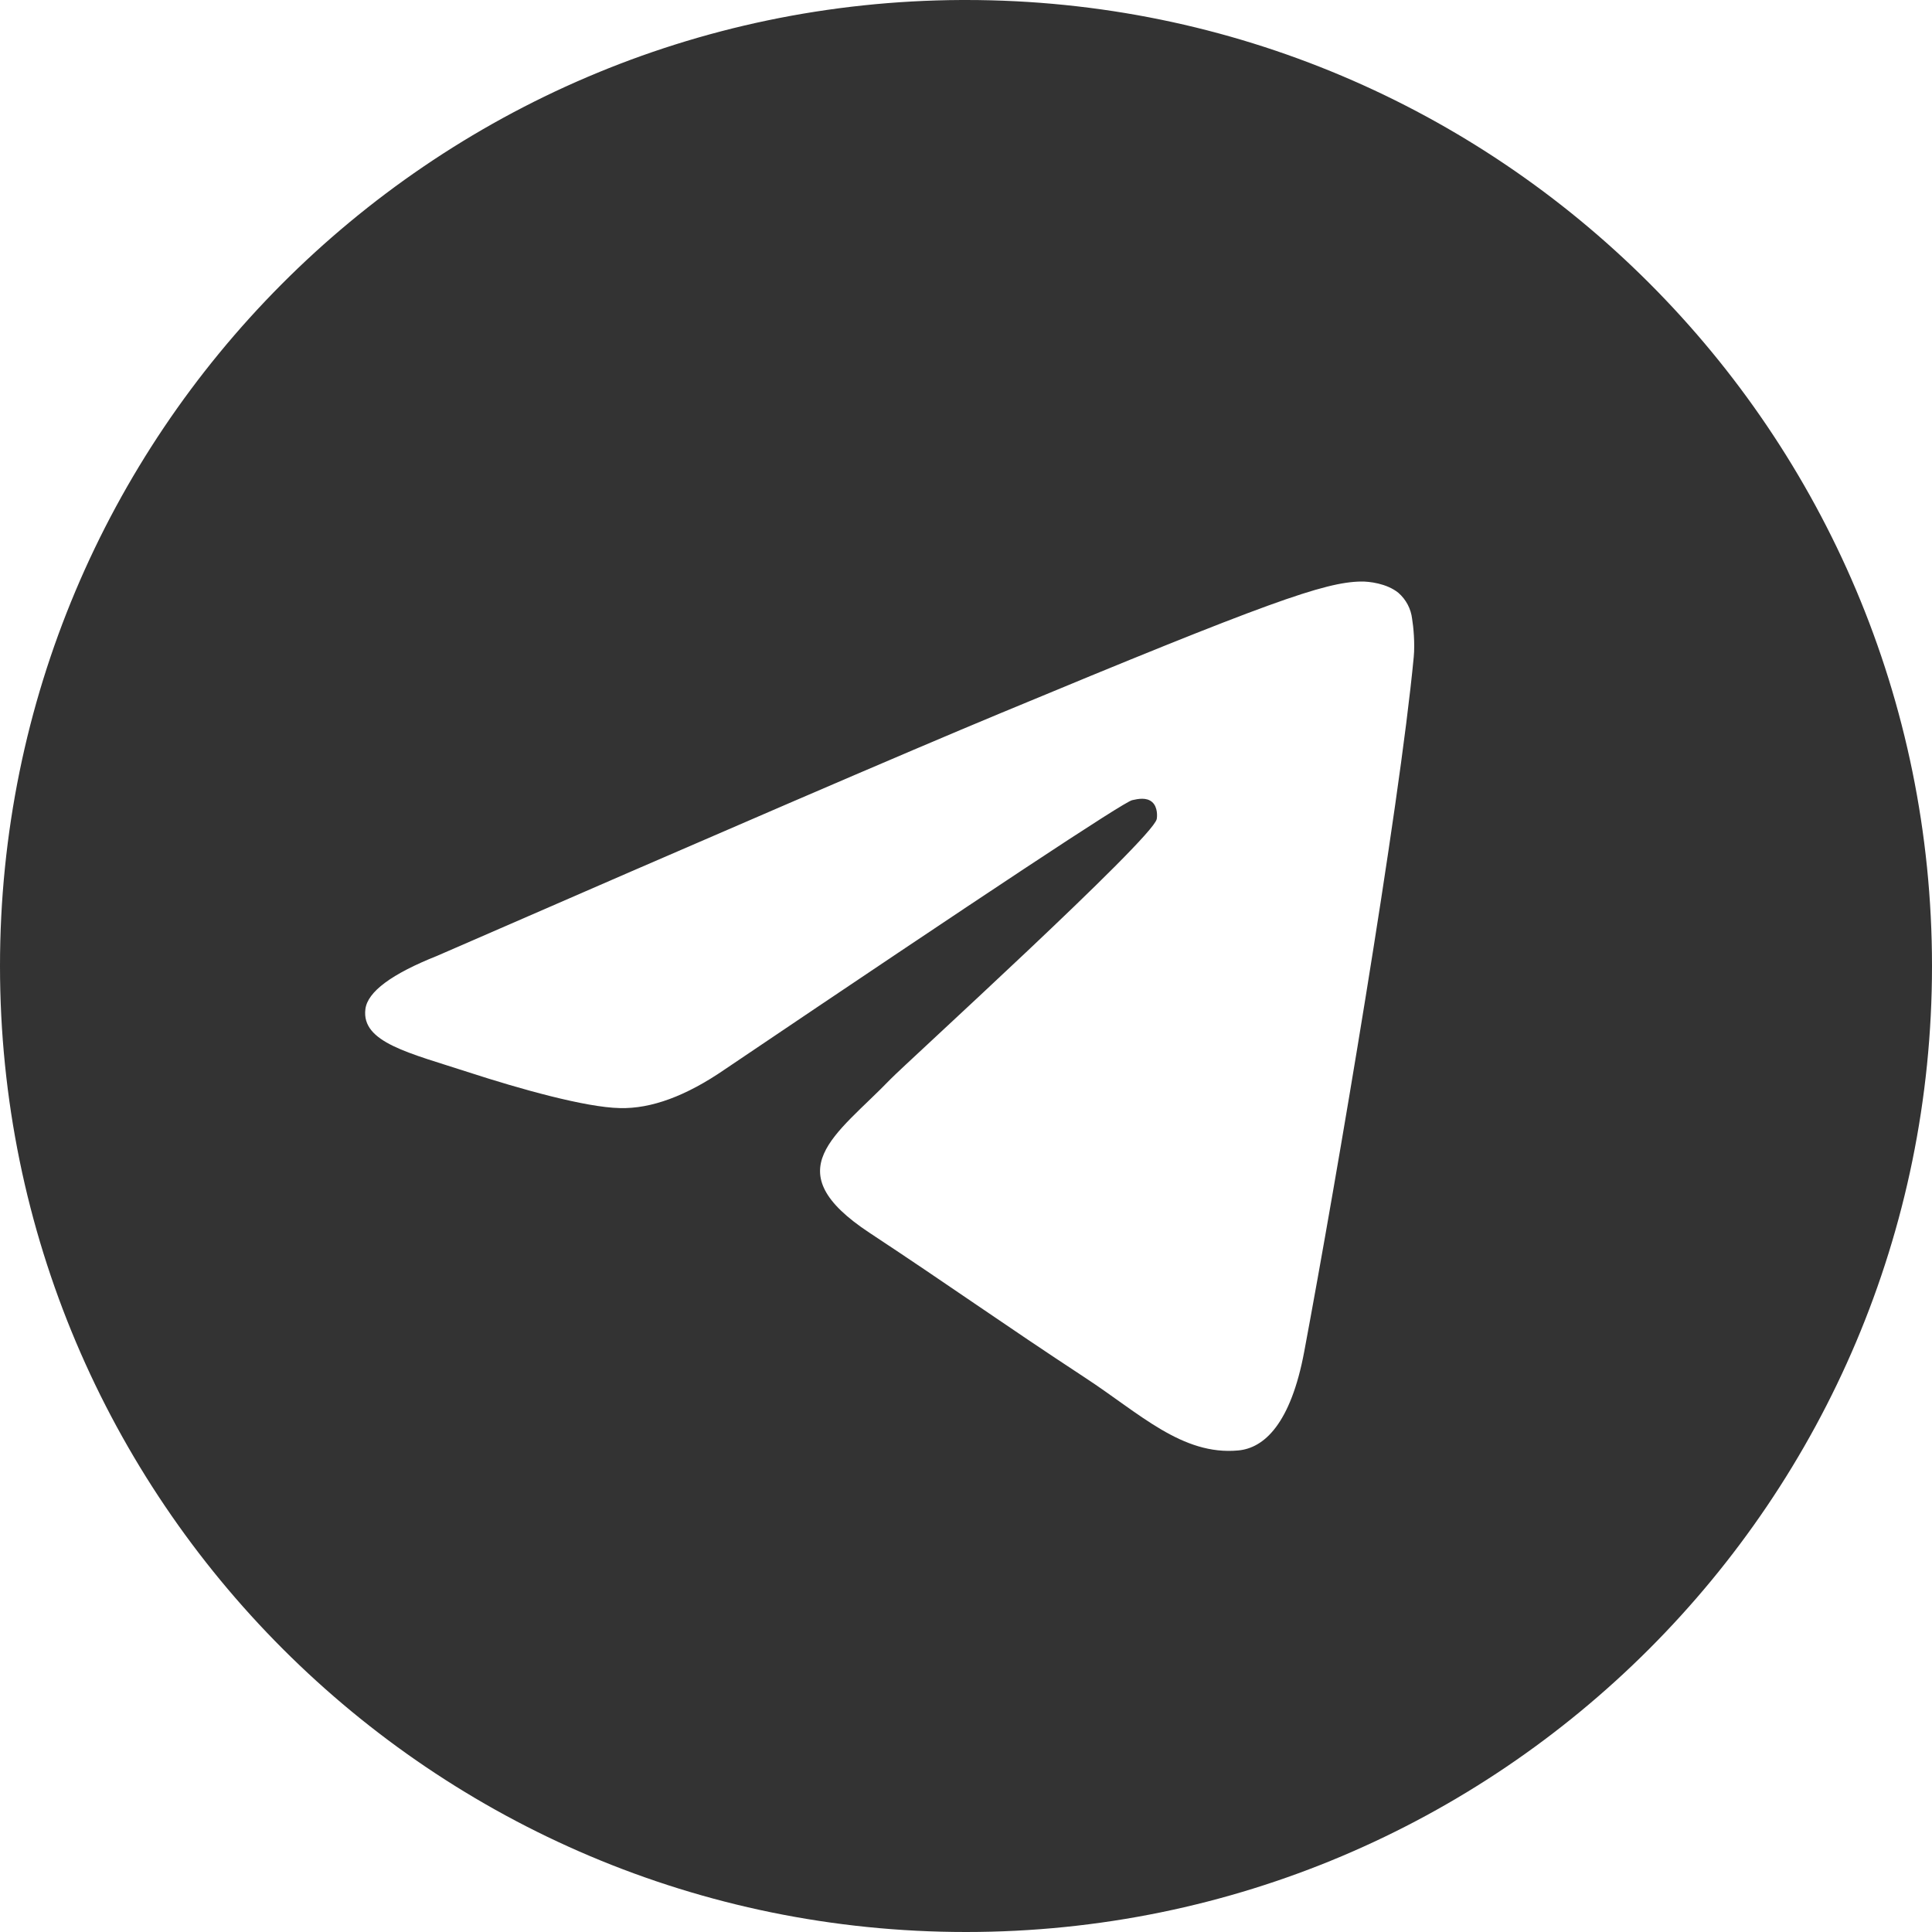
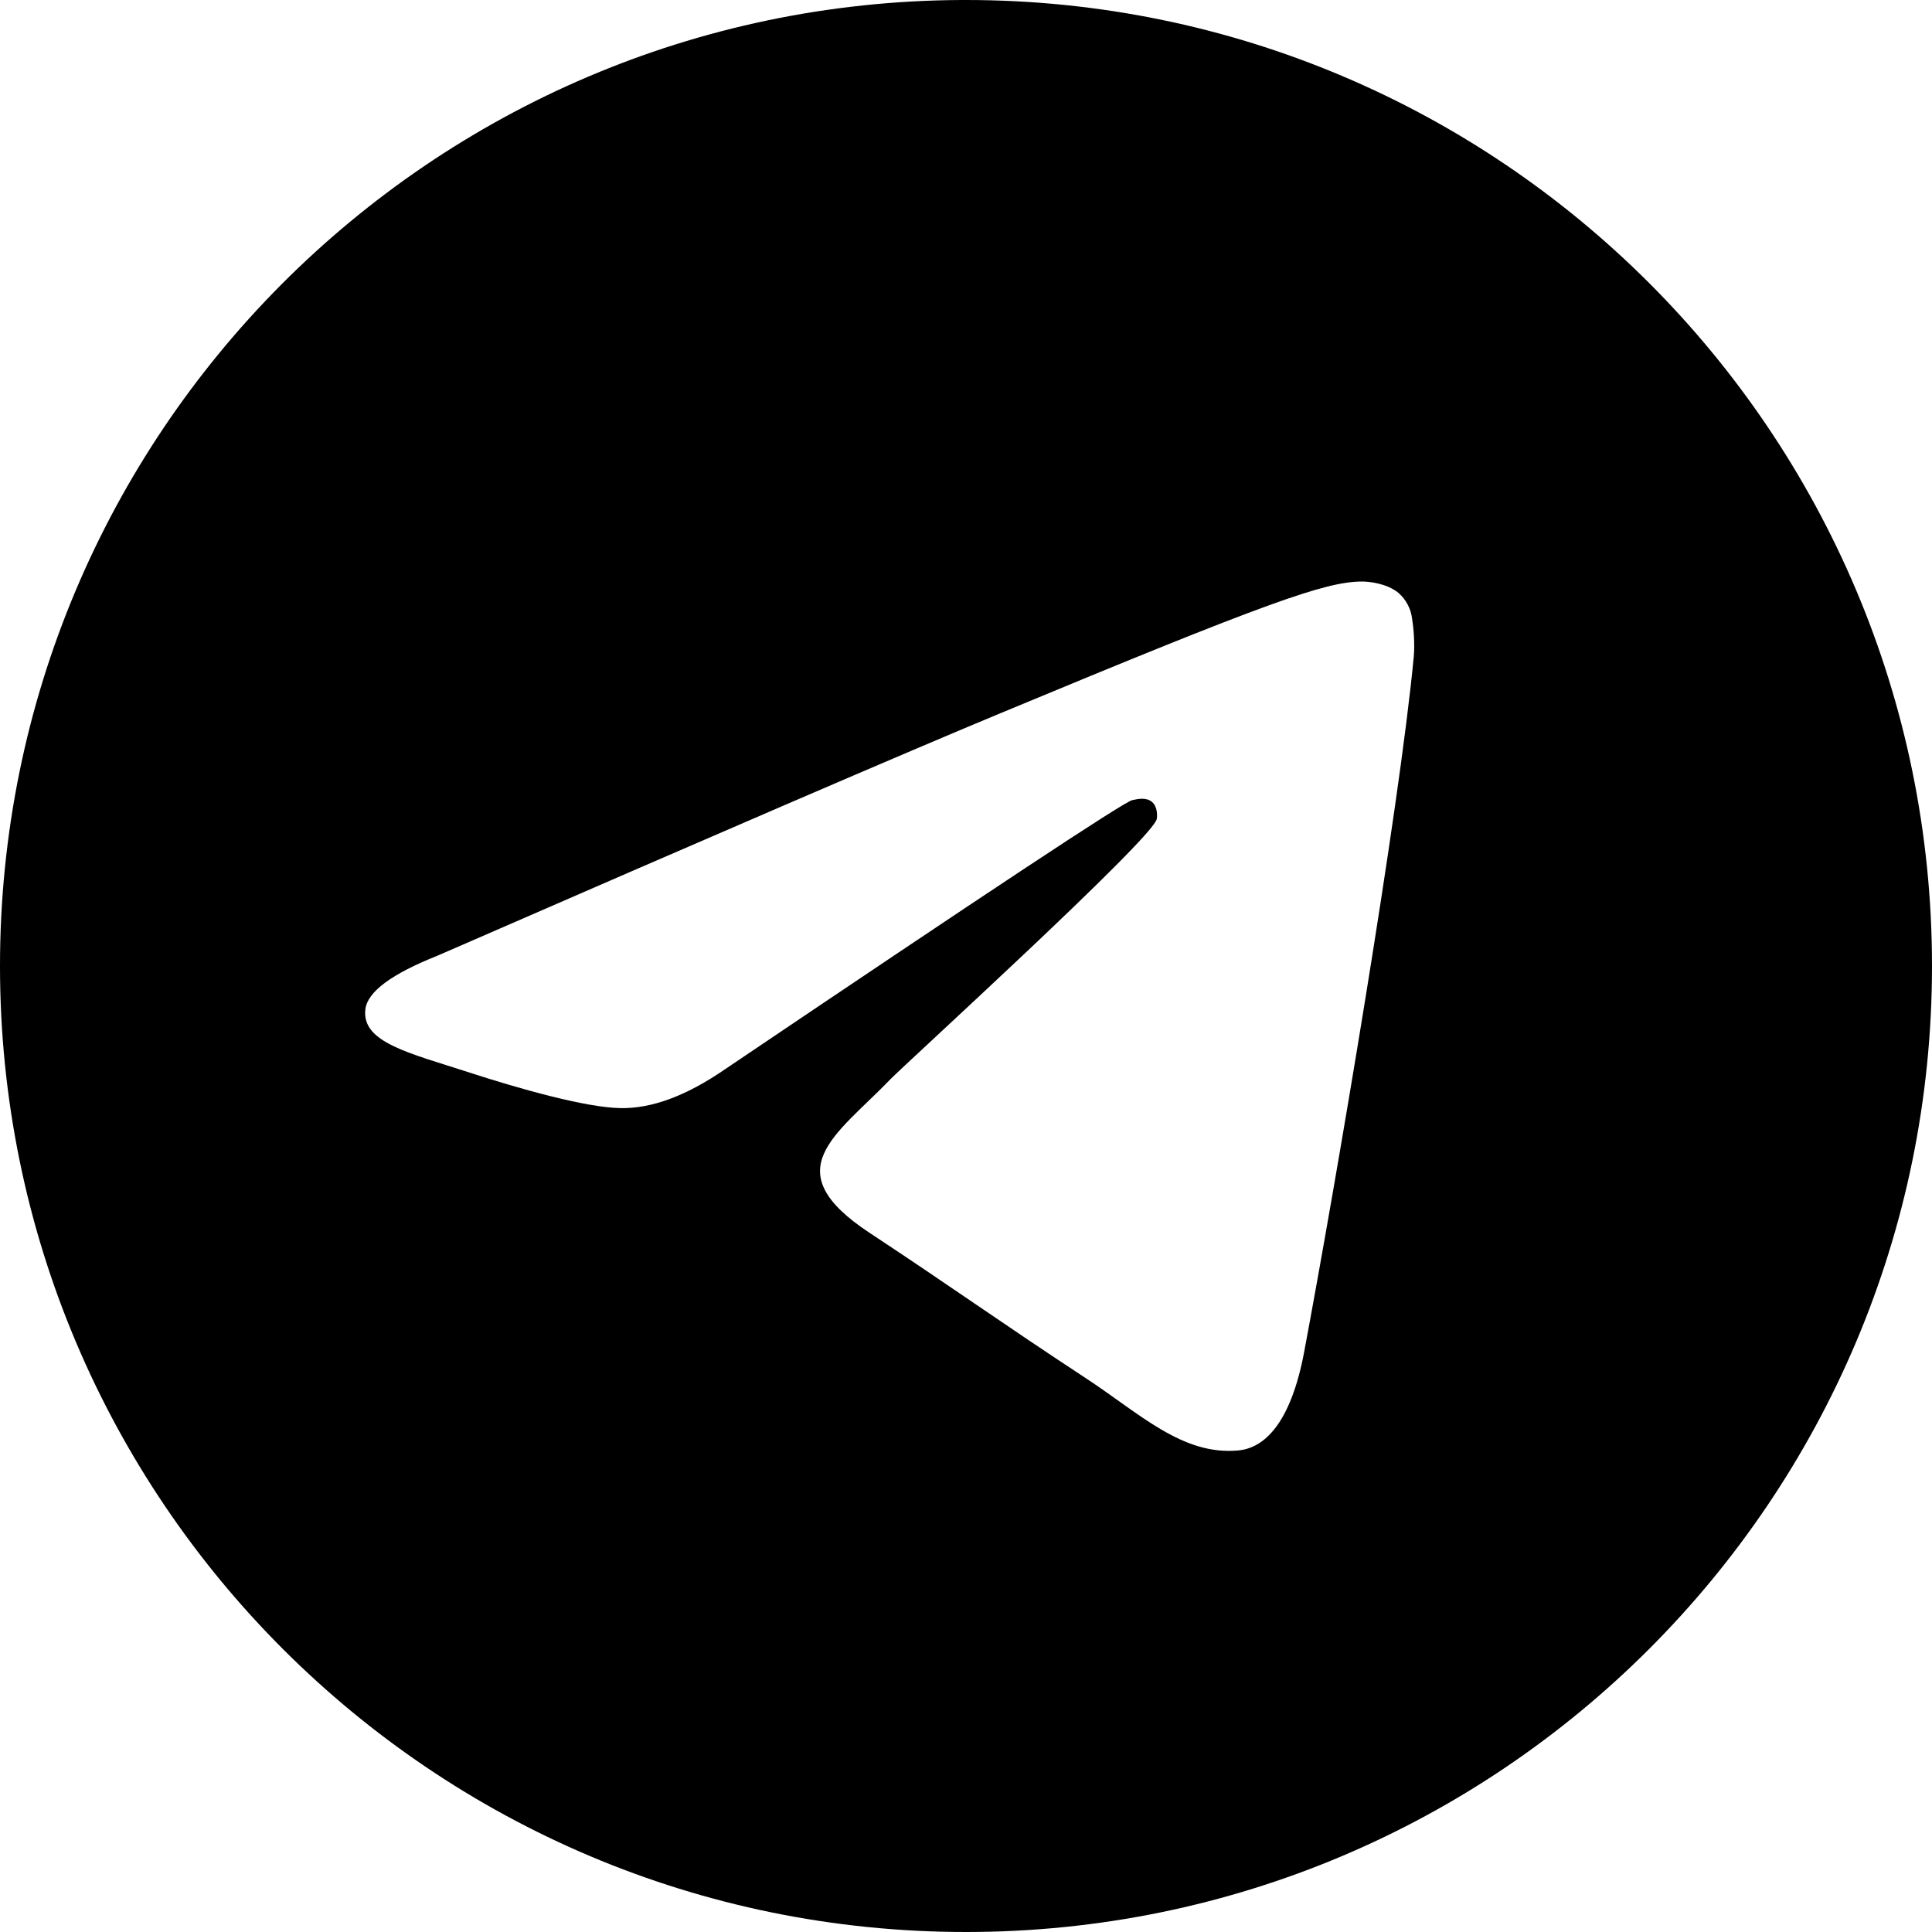
- <svg xmlns="http://www.w3.org/2000/svg" style="fill: #333;" role="img" viewBox="0 0 24 24">
+ <svg xmlns="http://www.w3.org/2000/svg" aria-hidden="true" focusable="false" viewBox="0 0 24 24">
  <path d="M11.944 0A12 12 0 0 0 0 12a12 12 0 0 0 12 12 12 12 0 0 0 12-12A12 12 0 0 0 12 0a12 12 0 0 0-.056 0zm4.962 7.224c.1-.002.321.023.465.14a.506.506 0 0 1 .171.325c.016.093.036.306.02.472-.18 1.898-.962 6.502-1.36 8.627-.168.9-.499 1.201-.82 1.23-.696.065-1.225-.46-1.9-.902-1.056-.693-1.653-1.124-2.678-1.8-1.185-.78-.417-1.21.258-1.91.177-.184 3.247-2.977 3.307-3.23.007-.032.014-.15-.056-.212s-.174-.041-.249-.024c-.106.024-1.793 1.14-5.061 3.345-.48.33-.913.49-1.302.48-.428-.008-1.252-.241-1.865-.44-.752-.245-1.349-.374-1.297-.789.027-.216.325-.437.893-.663 3.498-1.524 5.83-2.529 6.998-3.014 3.332-1.386 4.025-1.627 4.476-1.635z" />
</svg>
